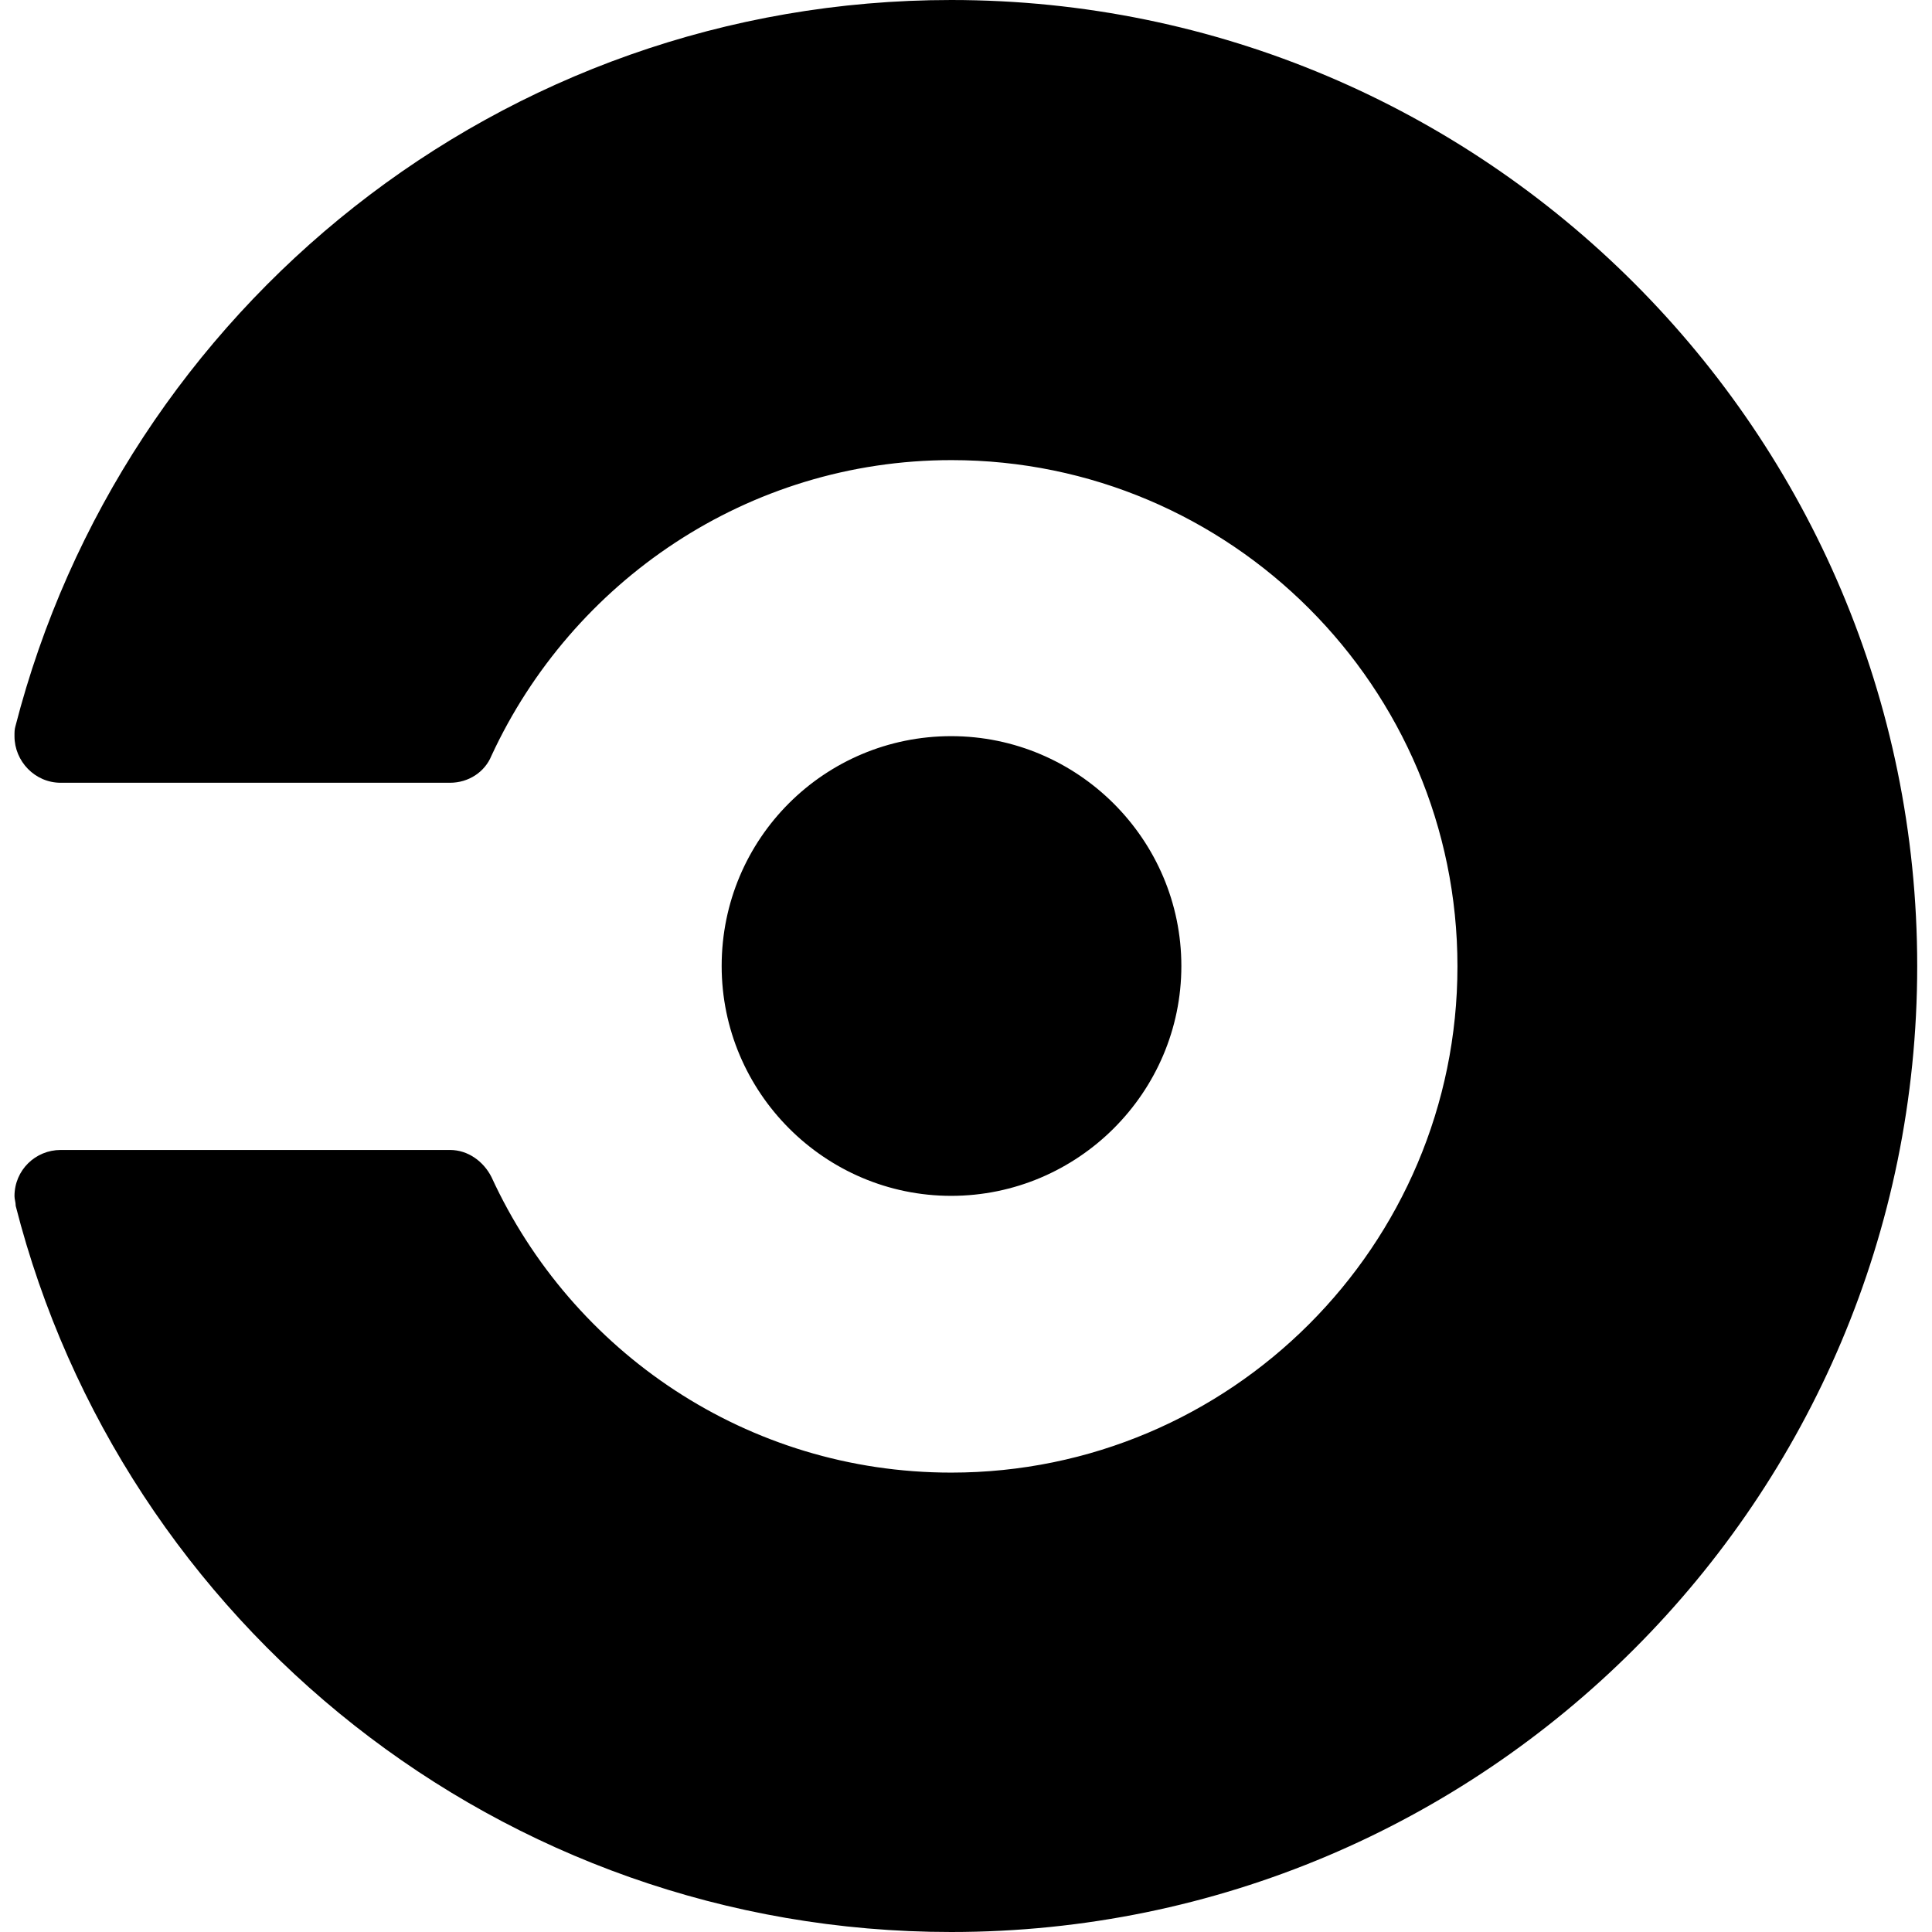
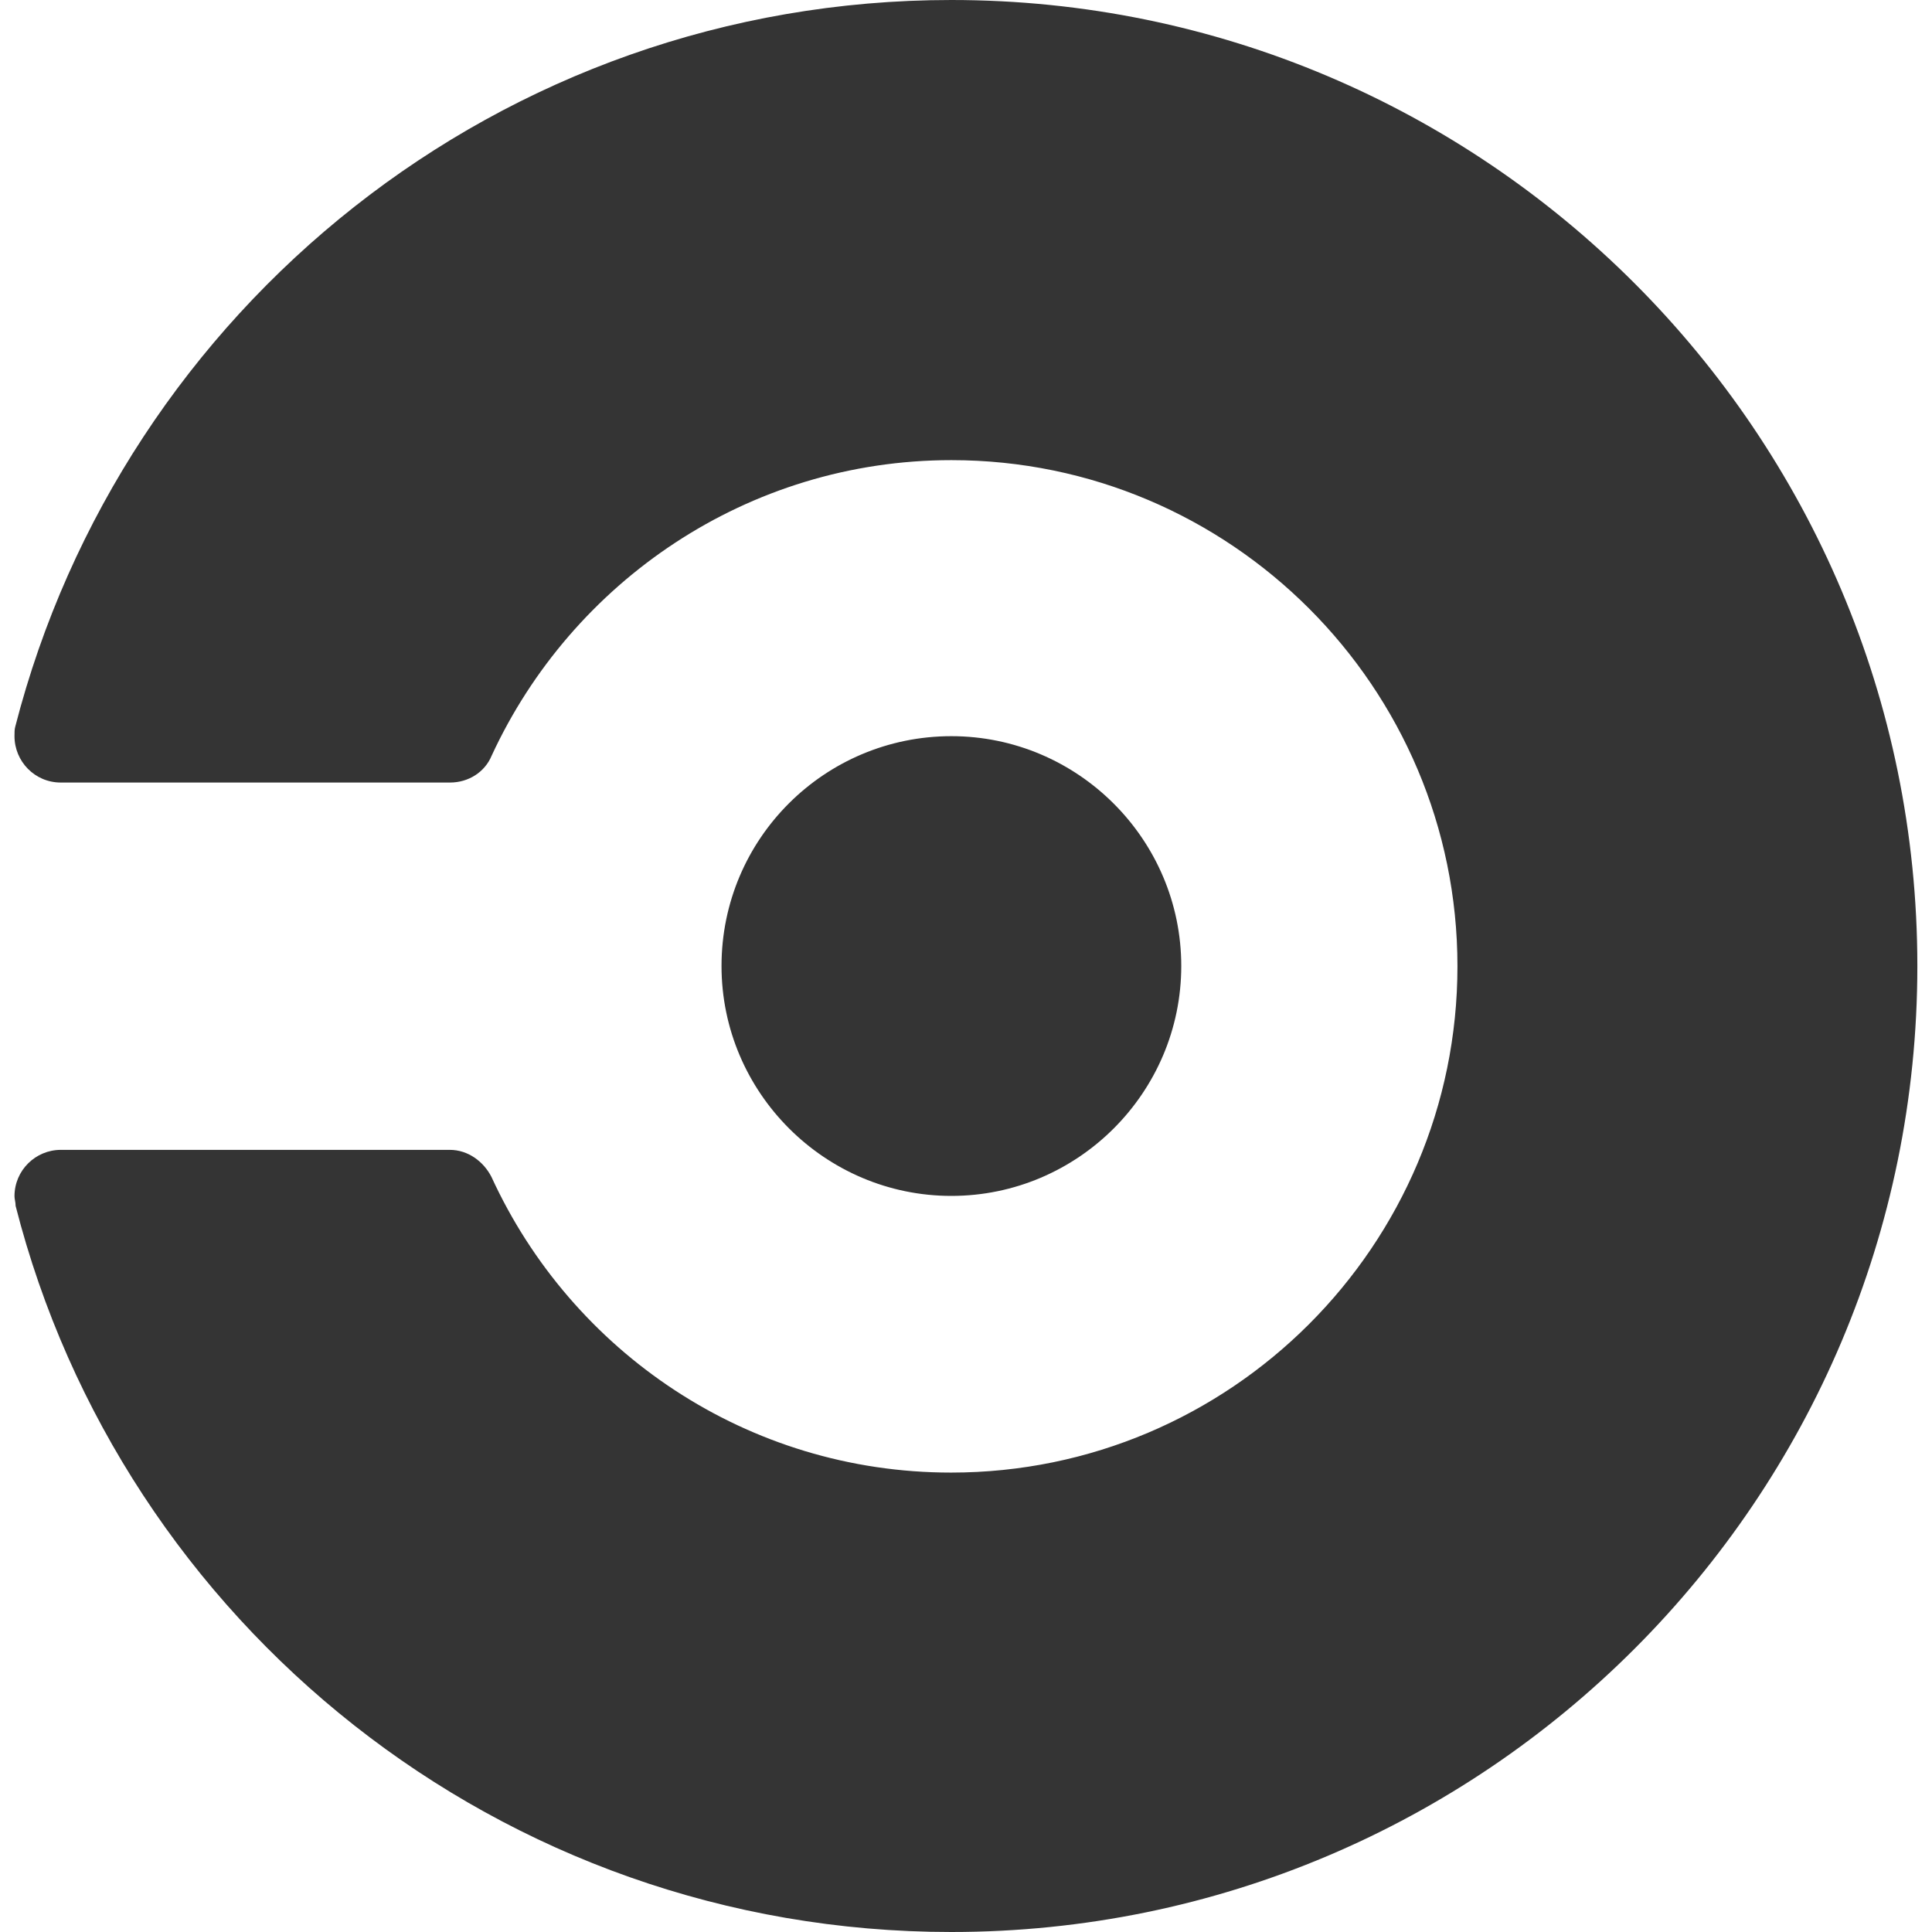
- <svg xmlns="http://www.w3.org/2000/svg" fill="#000000" width="800px" height="800px" viewBox="0 0 32 32">
-   <path d="M11.953 16c0-2.115 1.708-3.807 3.801-3.807 2.1 0 3.813 1.713 3.813 3.807s-1.713 3.807-3.813 3.807c-2.093 0-3.801-1.713-3.801-3.807zM15.755 0c-7.468 0-13.724 5.12-15.5 12.031-0.015 0.052-0.015 0.095-0.015 0.163 0 0.416 0.339 0.771 0.765 0.771h6.448c0.307 0 0.577-0.177 0.687-0.448 1.333-2.88 4.24-4.896 7.62-4.896 4.62 0 8.38 3.76 8.38 8.385s-3.76 8.385-8.385 8.385c-3.375 0-6.285-2-7.615-4.896-0.129-0.255-0.385-0.448-0.687-0.448h-6.448c-0.417 0-0.765 0.333-0.765 0.765 0 0.052 0.020 0.1 0.020 0.161 1.761 6.907 8.027 12.027 15.495 12.027 8.833 0 16-7.167 16-16 0-8.828-7.167-16-16-16z" />
+ <svg xmlns="http://www.w3.org/2000/svg" fill="#343434" role="img" viewBox="0 0 24 24">
+   <path d="M8.963 12c0-1.584 1.284-2.855 2.855-2.855 1.572 0 2.856 1.284 2.856 2.855 0 1.572-1.284 2.856-2.856 2.856-1.57 0-2.855-1.284-2.855-2.856zm2.855-12C6.215 0 1.522 3.84.19 9.025c-.01.036-.01.07-.01.12 0 .313.252.576.575.576H5.59c.23 0 .433-.13.517-.333.997-2.16 3.18-3.672 5.712-3.672 3.466 0 6.286 2.82 6.286 6.287 0 3.47-2.82 6.29-6.29 6.29-2.53 0-4.714-1.5-5.71-3.673-.097-.19-.29-.336-.517-.336H.755c-.312 0-.575.253-.575.576 0 .037.014.072.014.12C1.514 20.16 6.214 24 11.818 24c6.624 0 12-5.375 12-12 0-6.623-5.376-12-12-12z" />
</svg>
